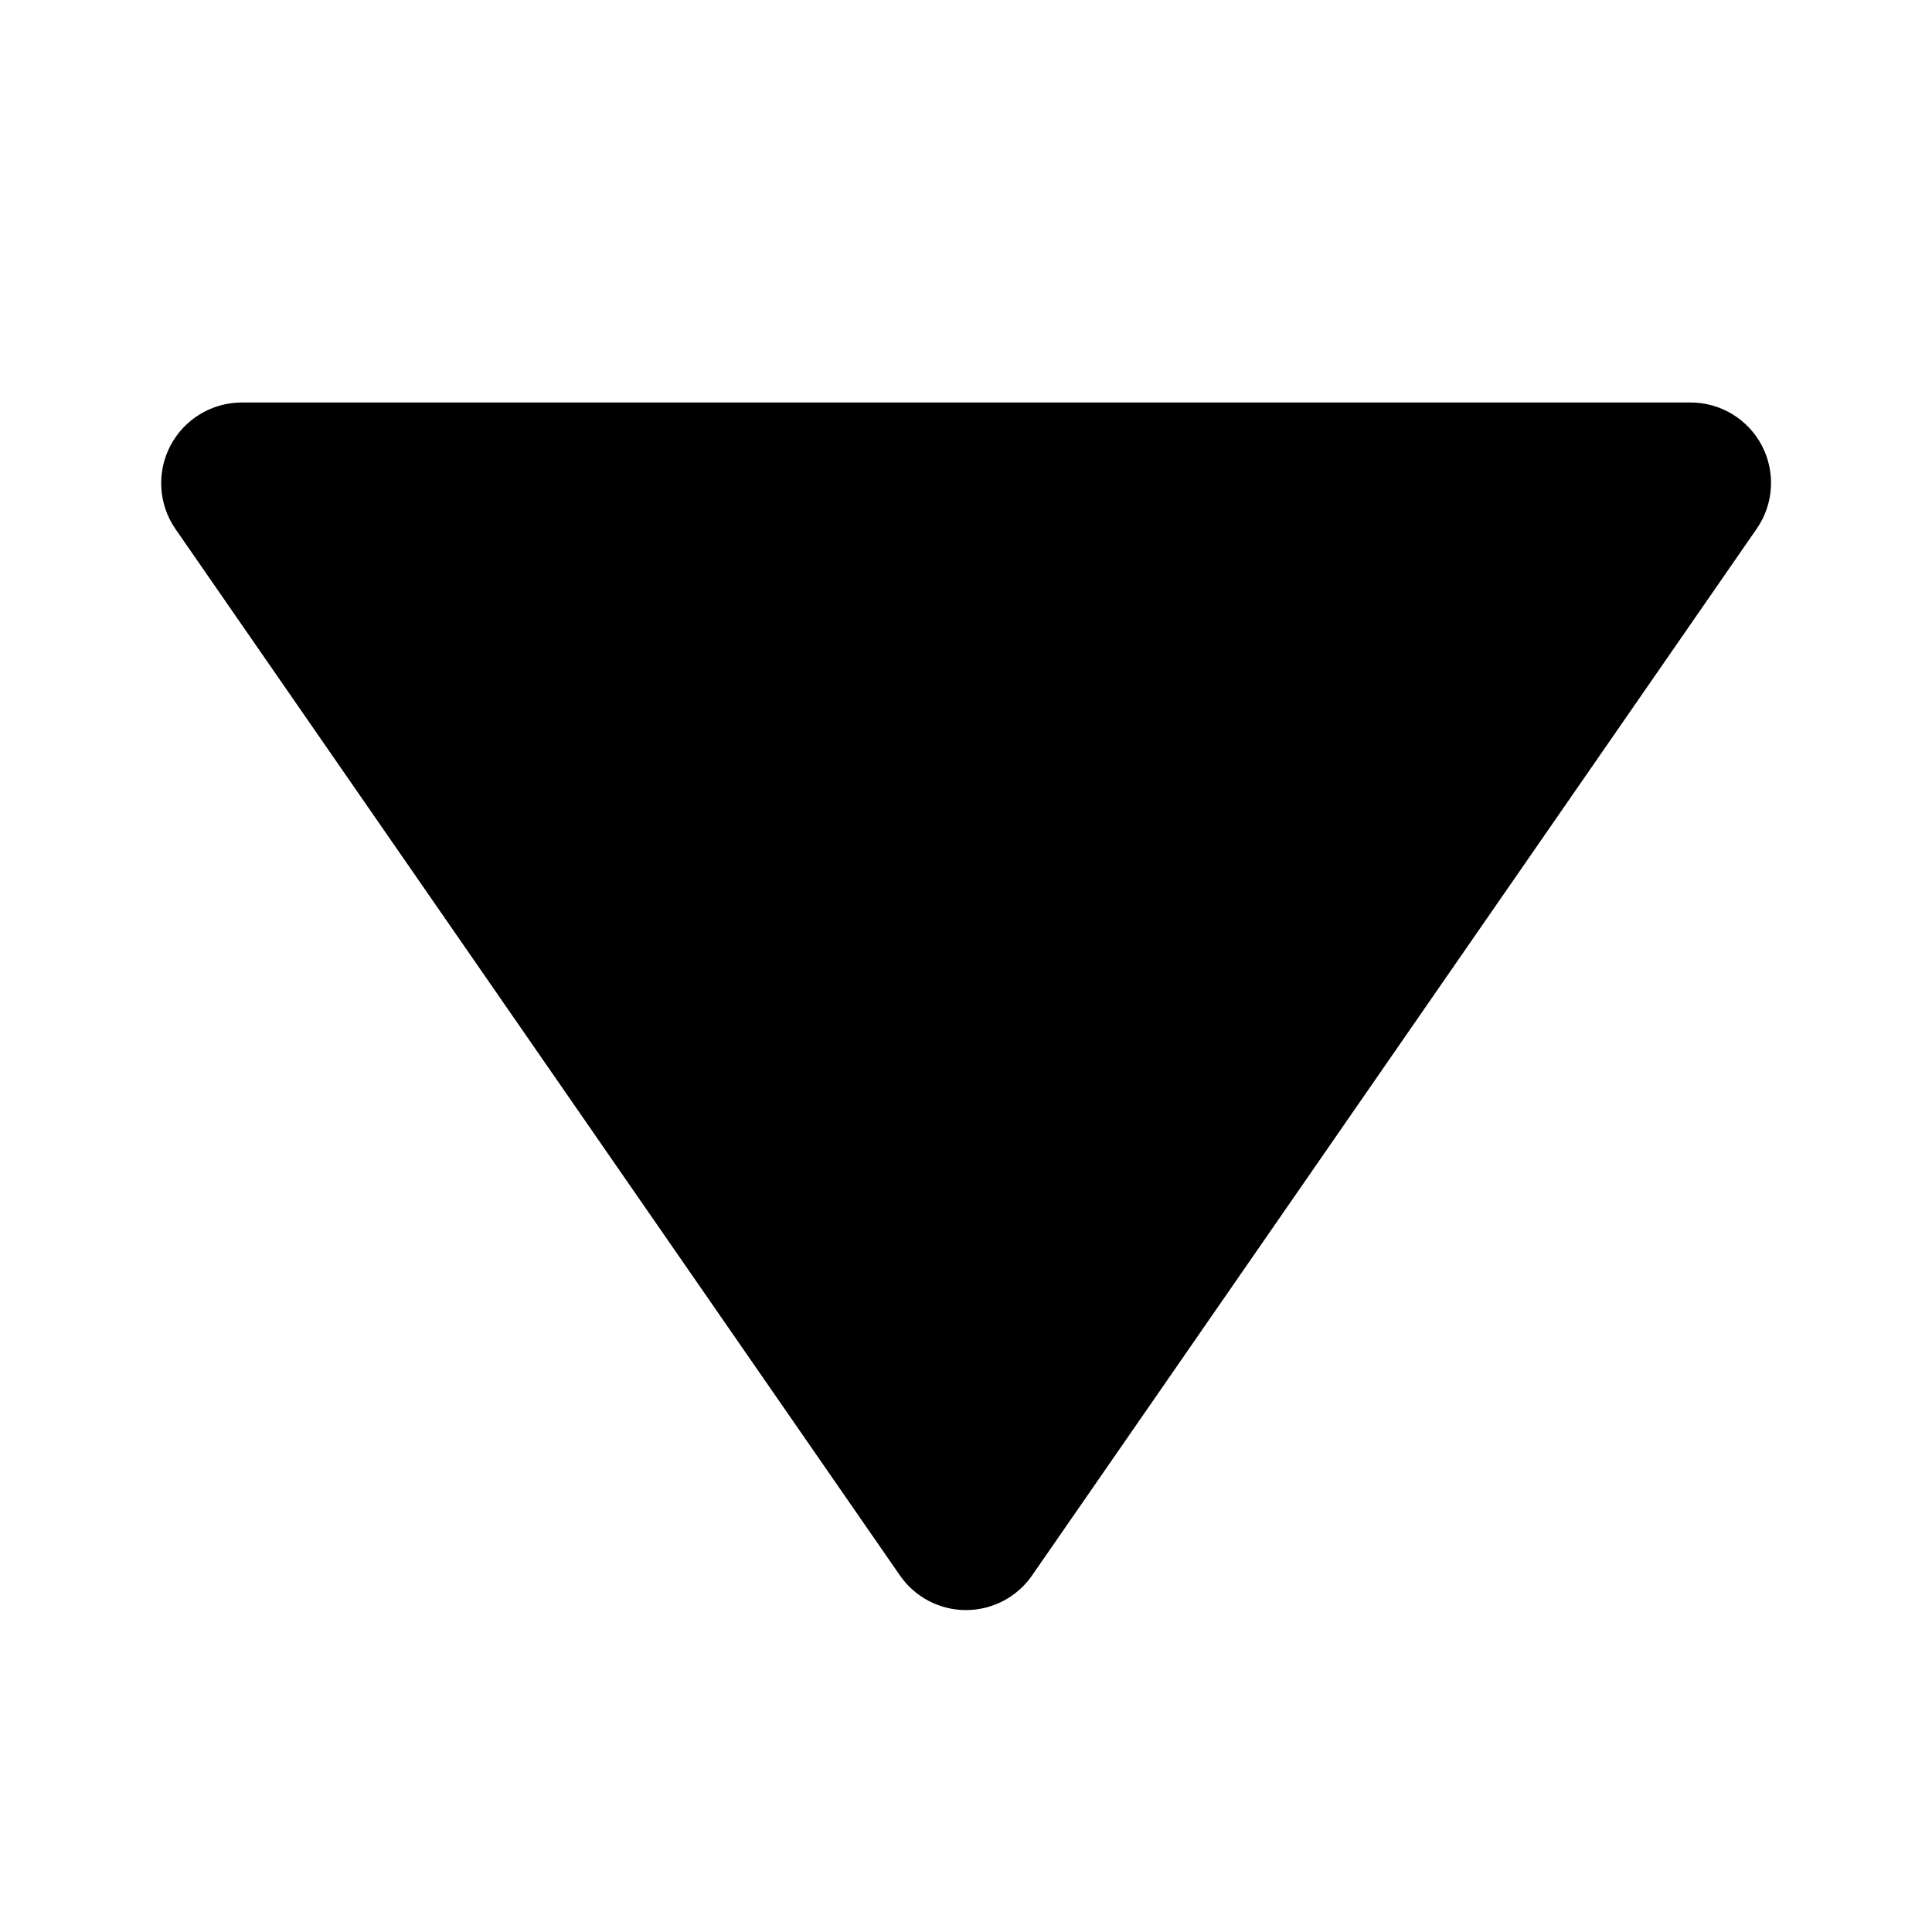
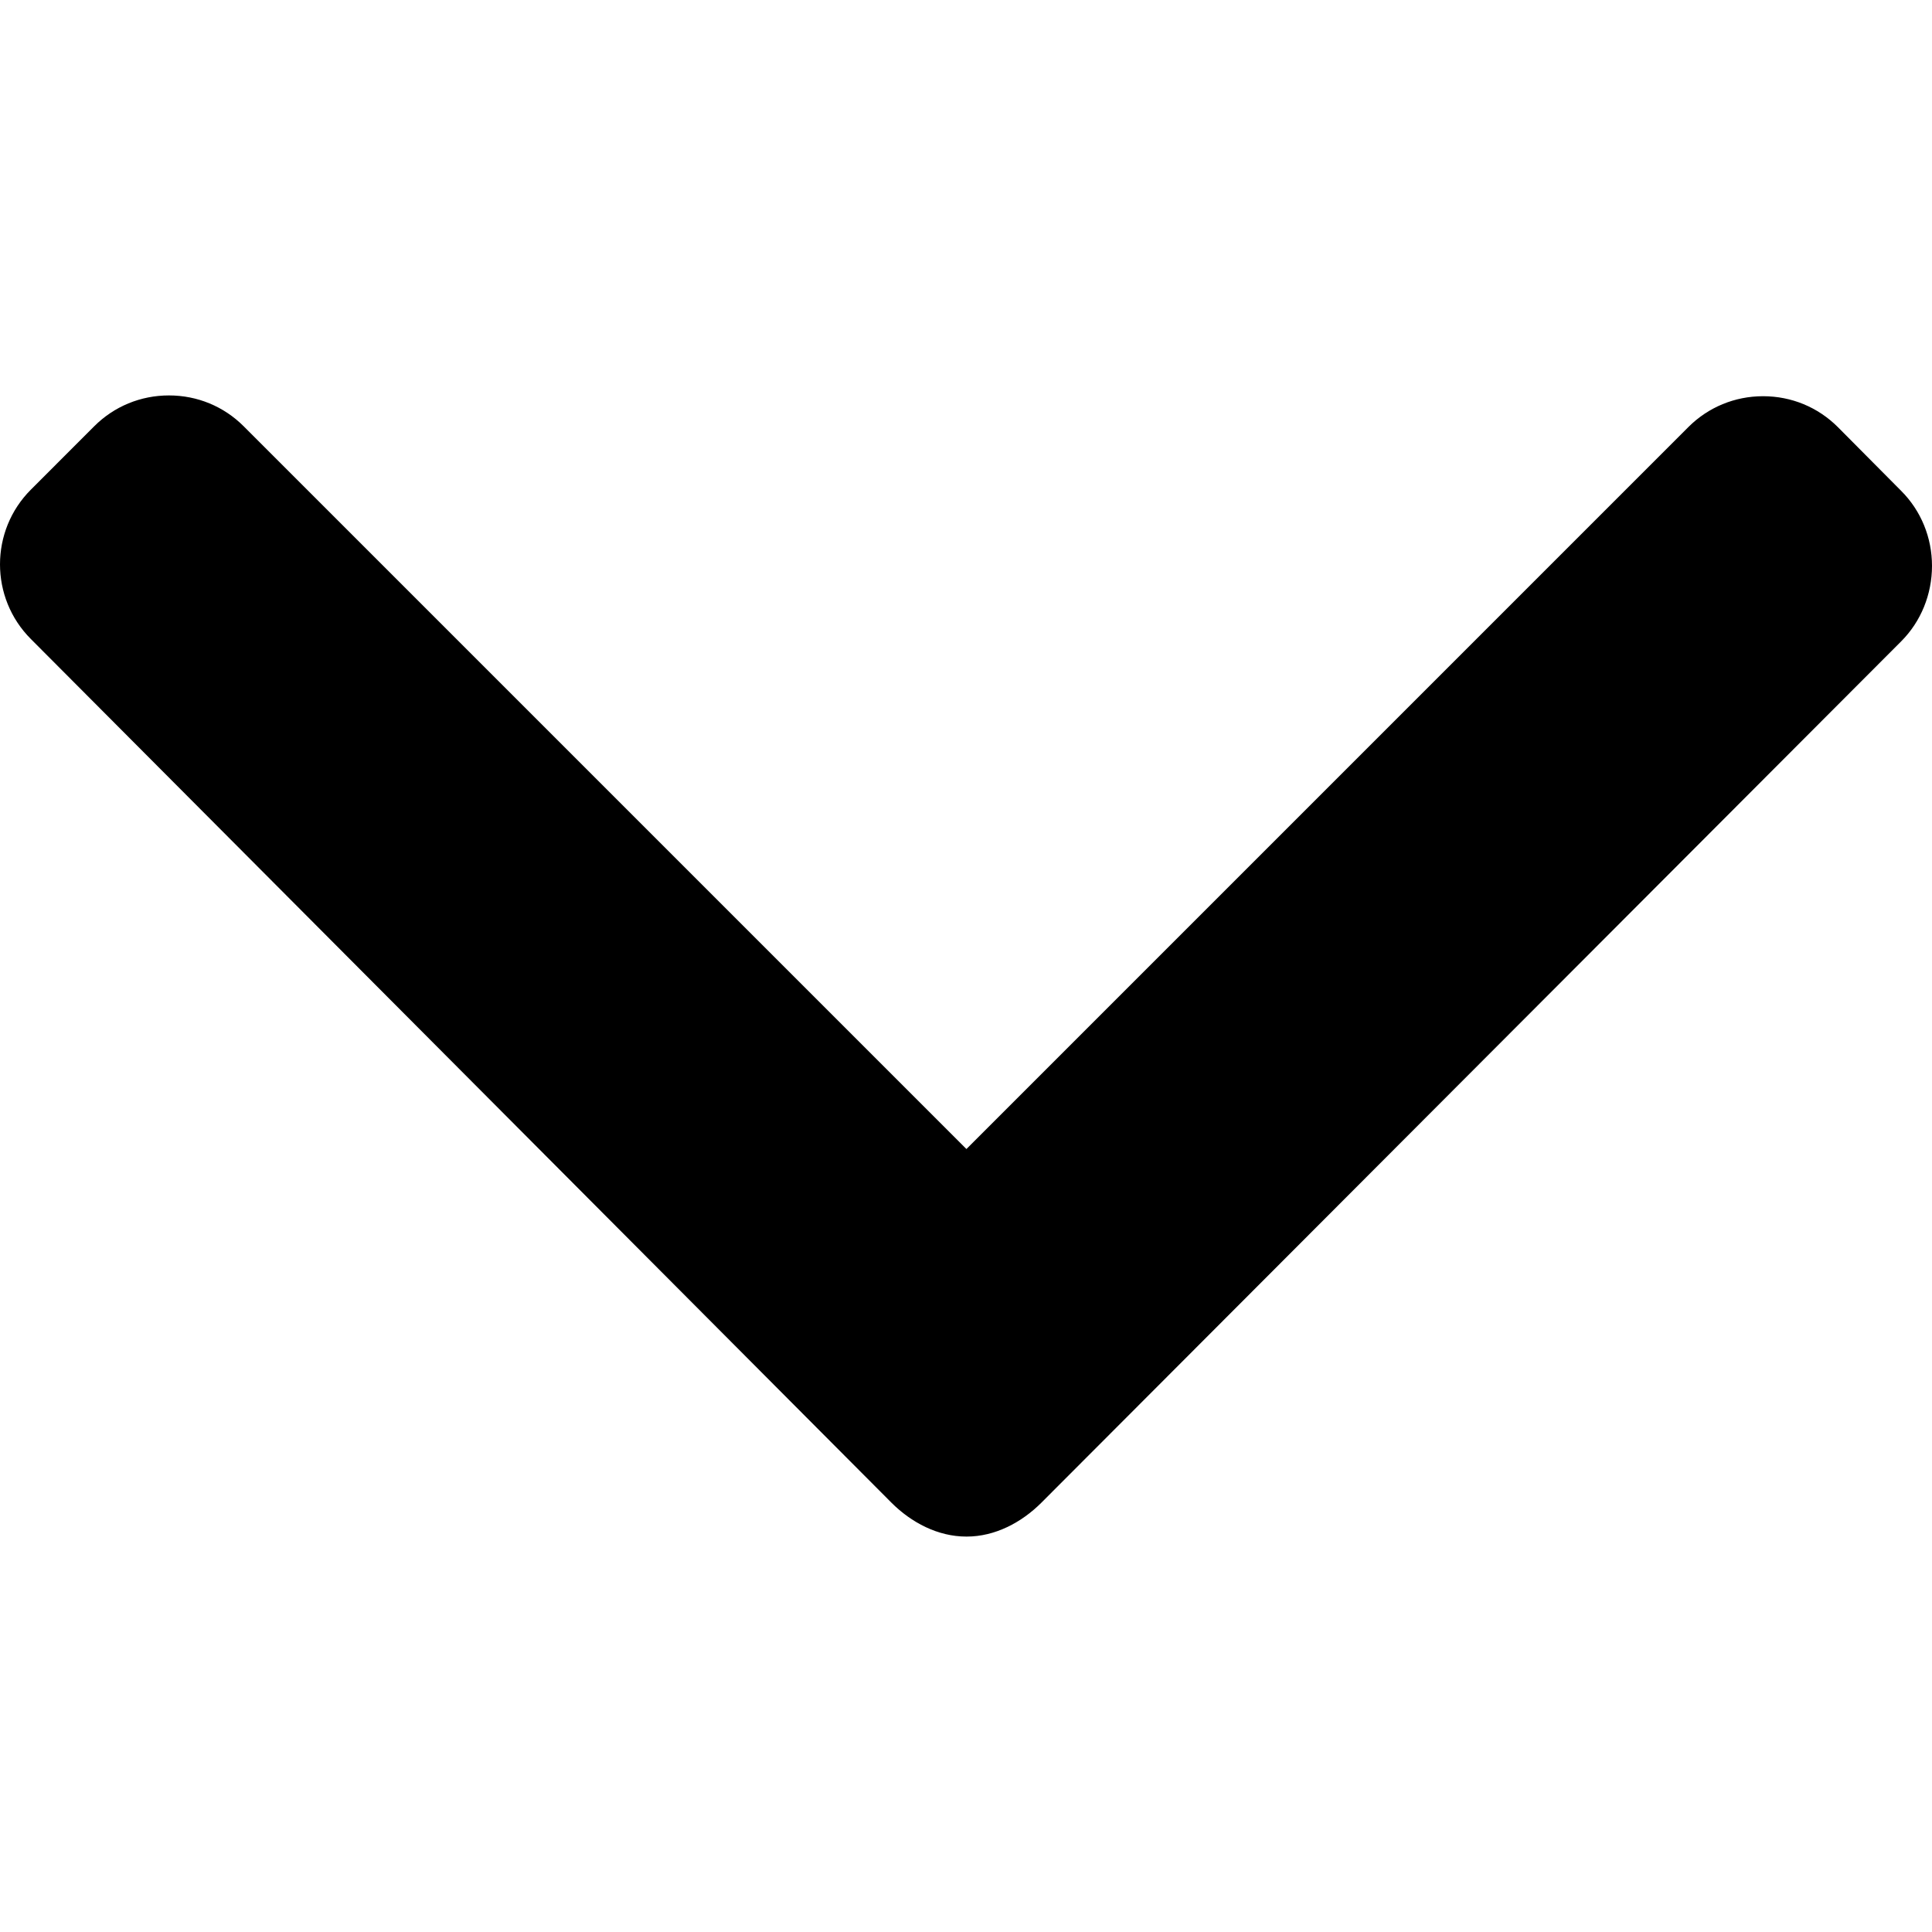
- <svg xmlns="http://www.w3.org/2000/svg" fill="#000000" width="800px" height="800px" viewBox="0 0 24 24">
-   <path d="M11.178 19.569a.998.998 0 0 0 1.644 0l9-13A.999.999 0 0 0 21 5H3a1.002 1.002 0 0 0-.822 1.569l9 13z" />
+ <svg xmlns="http://www.w3.org/2000/svg" fill="#000000" height="800px" width="800px" version="1.1" id="Layer_1" viewBox="0 0 491.996 491.996" xml:space="preserve">
+   <g>
+     <g>
+       <path d="M484.132,124.986l-16.116-16.228c-5.072-5.068-11.82-7.86-19.032-7.86c-7.208,0-13.964,2.792-19.036,7.86l-183.84,183.848    L62.056,108.554c-5.064-5.068-11.82-7.856-19.028-7.856s-13.968,2.788-19.036,7.856l-16.12,16.128    c-10.496,10.488-10.496,27.572,0,38.06l219.136,219.924c5.064,5.064,11.812,8.632,19.084,8.632h0.084    c7.212,0,13.96-3.572,19.024-8.632l218.932-219.328c5.072-5.064,7.856-12.016,7.864-19.224    C491.996,136.902,489.204,130.046,484.132,124.986z" />
+     </g>
+   </g>
</svg>
